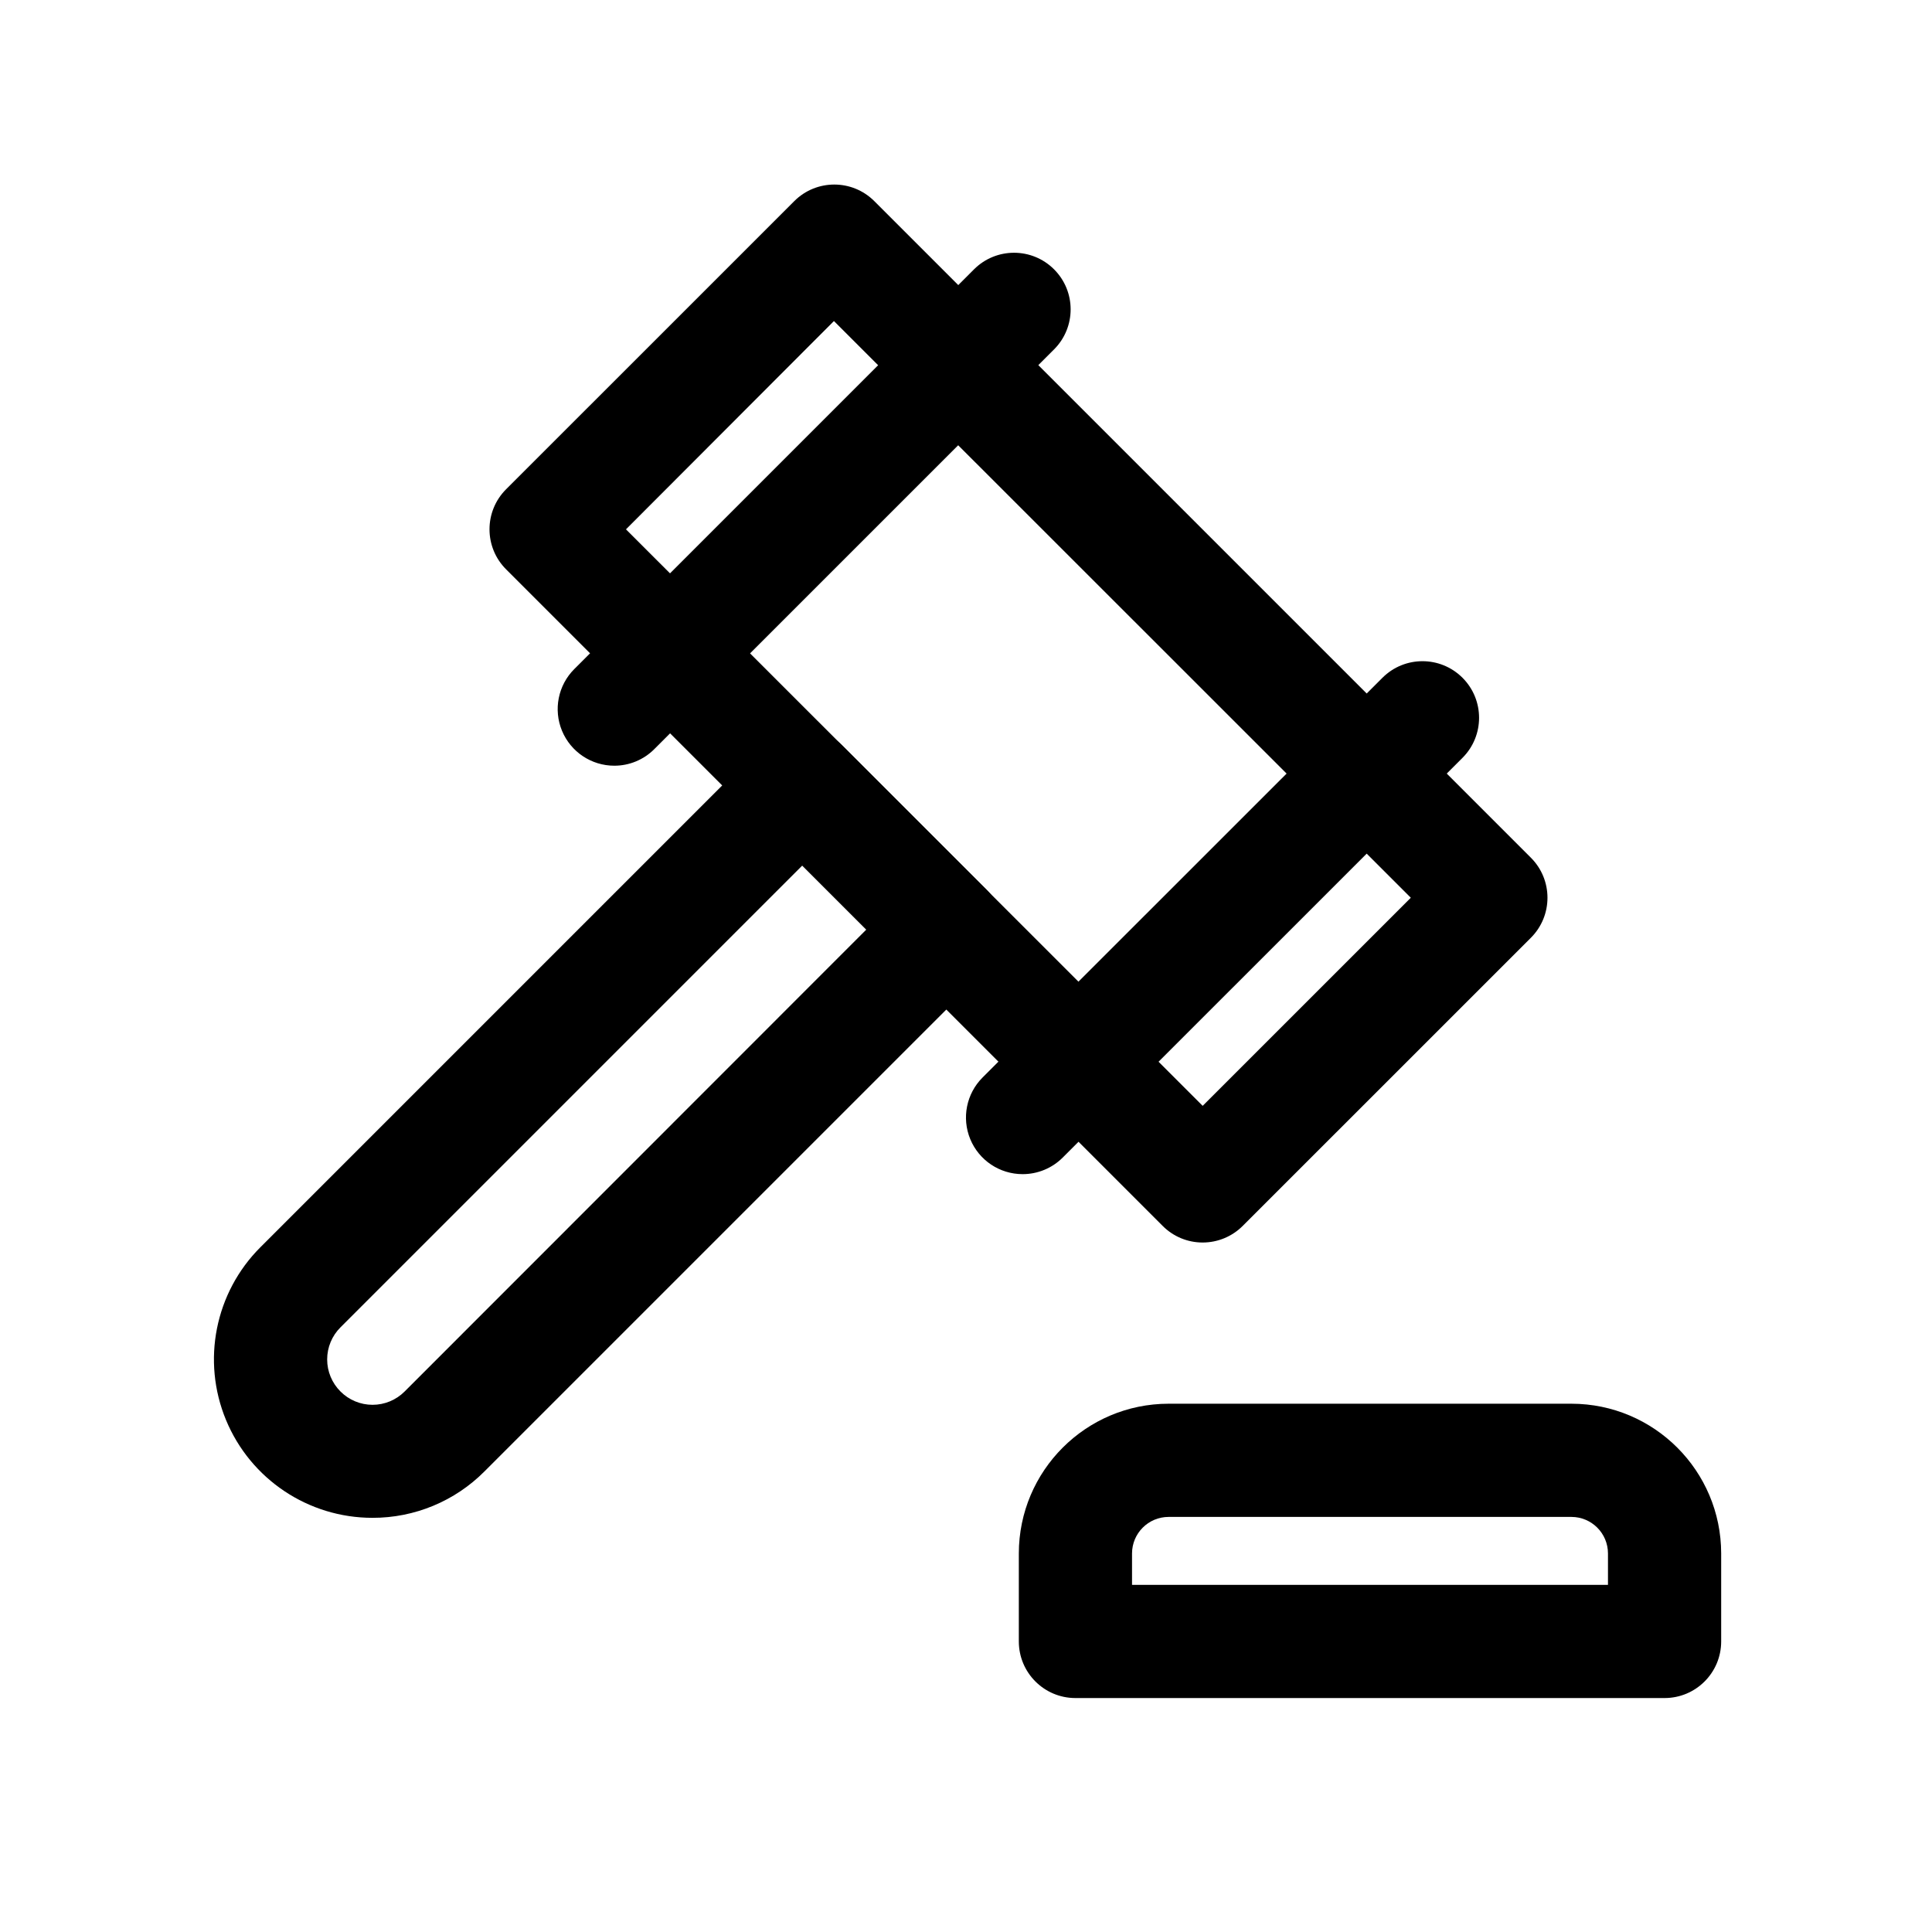
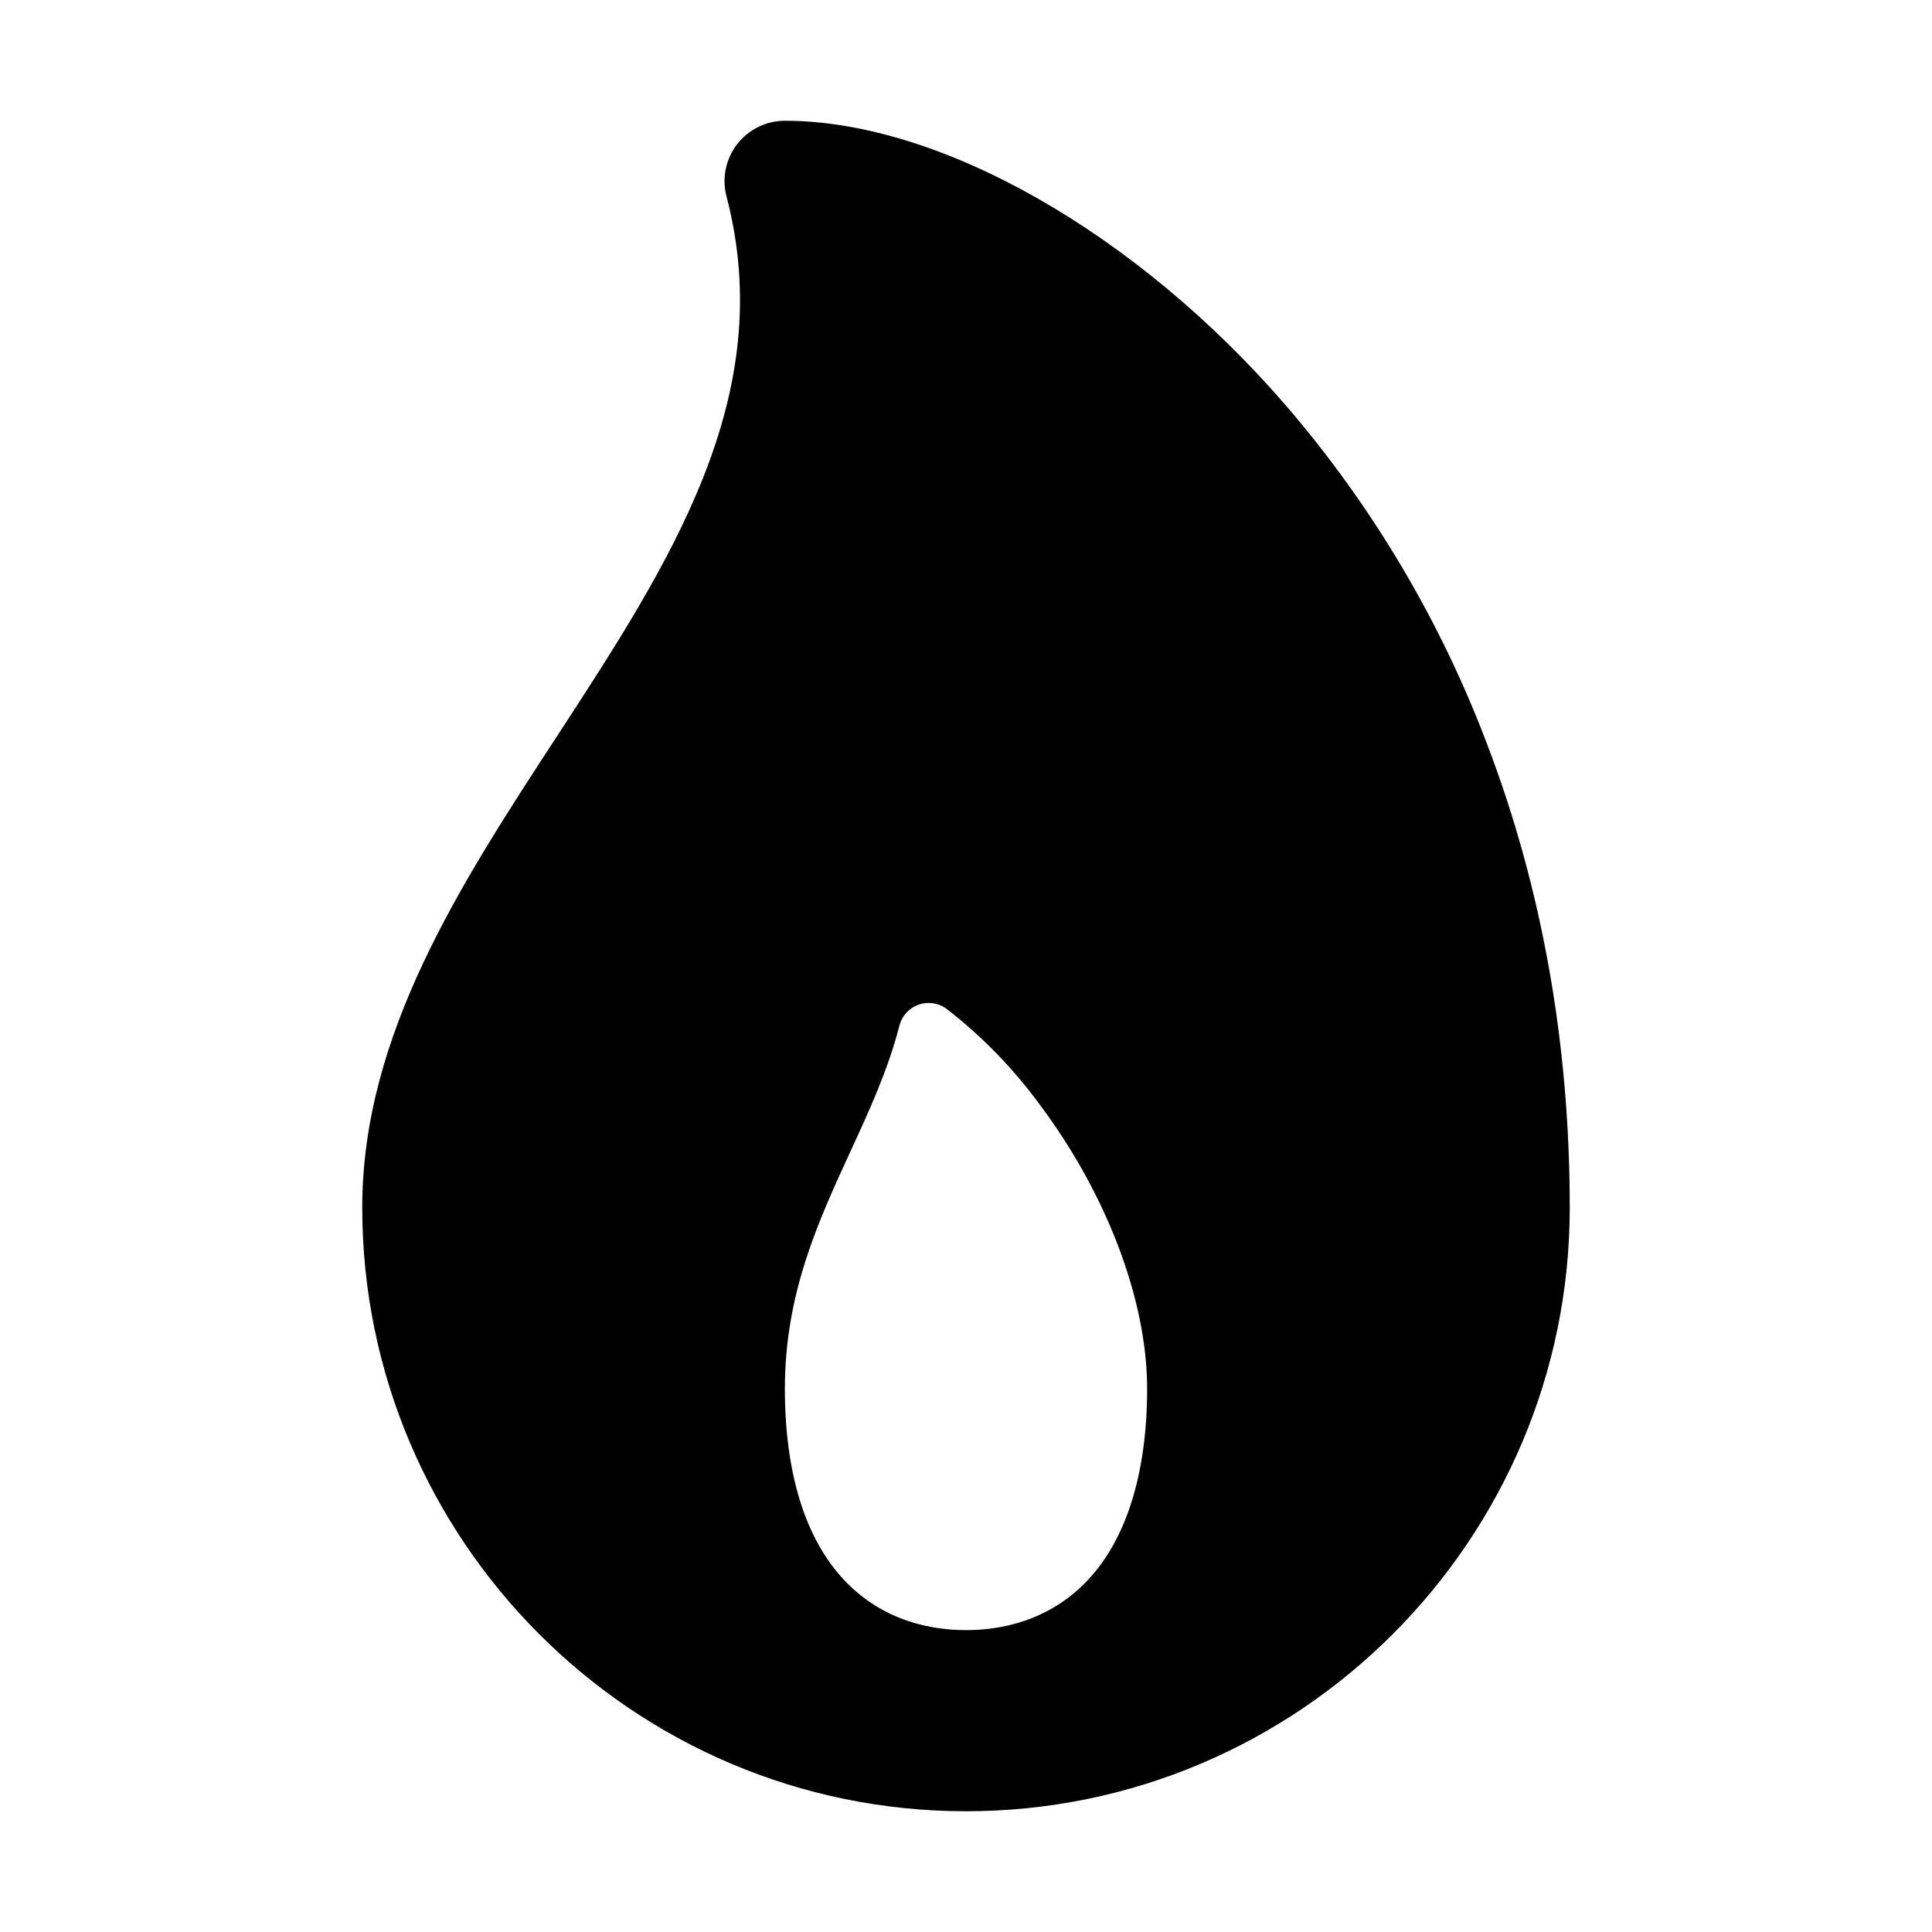
- <svg xmlns="http://www.w3.org/2000/svg" viewBox="0 0 512 512">
-   <g data-name="1" id="_1">
-     <path d="M318.72,329.28a14.92,14.92,0,0,1-10.6-4.4l-174-174a15,15,0,0,1,0-21.22l76.37-76.36a15,15,0,0,1,21.21,0l174,174a15,15,0,0,1,0,21.22l-76.37,76.36A15,15,0,0,1,318.72,329.28Zm-152.83-189L318.72,293.06l55.16-55.15L221,85.08Z" />
-     <path d="M271,311.16a15,15,0,0,1-10.61-25.61L366.36,179.62a15,15,0,1,1,21.22,21.21L281.64,306.76A15,15,0,0,1,271,311.16Z" />
-     <path d="M162.8,202.92a15,15,0,0,1-10.61-25.61L258.12,71.38a15,15,0,1,1,21.22,21.21L173.4,198.52A14.94,14.94,0,0,1,162.8,202.92Z" />
-     <path d="M98.71,402.24A42,42,0,0,1,69,330.54l133-133a15,15,0,0,1,21.21,0l38.19,38.18a15,15,0,0,1,0,21.21l-133,133A41.73,41.73,0,0,1,98.71,402.24Zm113.9-172.86L90.23,351.76a12,12,0,0,0,0,17h0a12,12,0,0,0,17,0L229.58,246.35Z" />
-     <path d="M441.13,450H285a15,15,0,0,1-15-15V411.68A39.72,39.72,0,0,1,309.68,372H416.46a39.72,39.72,0,0,1,39.67,39.68V435A15,15,0,0,1,441.13,450ZM300,420H426.13v-8.32a9.69,9.69,0,0,0-9.67-9.68H309.68a9.69,9.69,0,0,0-9.68,9.68Z" />
-   </g>
+ <svg xmlns="http://www.w3.org/2000/svg" class="ionicon" viewBox="0 0 512 512">
+   <path d="M394.23 197.56a300.43 300.43 0 00-53.37-90C301.2 61.65 249.05 32 208 32a16 16 0 00-15.48 20c13.87 53-14.88 97.07-45.31 143.72C122 234.36 96 274.27 96 320c0 88.22 71.78 160 160 160s160-71.78 160-160c0-43.3-7.32-84.49-21.77-122.44zm-105.9 221.13C278 429.69 265.05 432 256 432s-22-2.31-32.33-13.31S208 390.24 208 368c0-25.14 8.82-44.28 17.34-62.78 4.95-10.74 10-21.67 13-33.37a8 8 0 0112.49-4.51A126.48 126.48 0 01275 292c18.17 24 29 52.42 29 76 0 22.24-5.42 39.77-15.67 50.69z" />
</svg>
